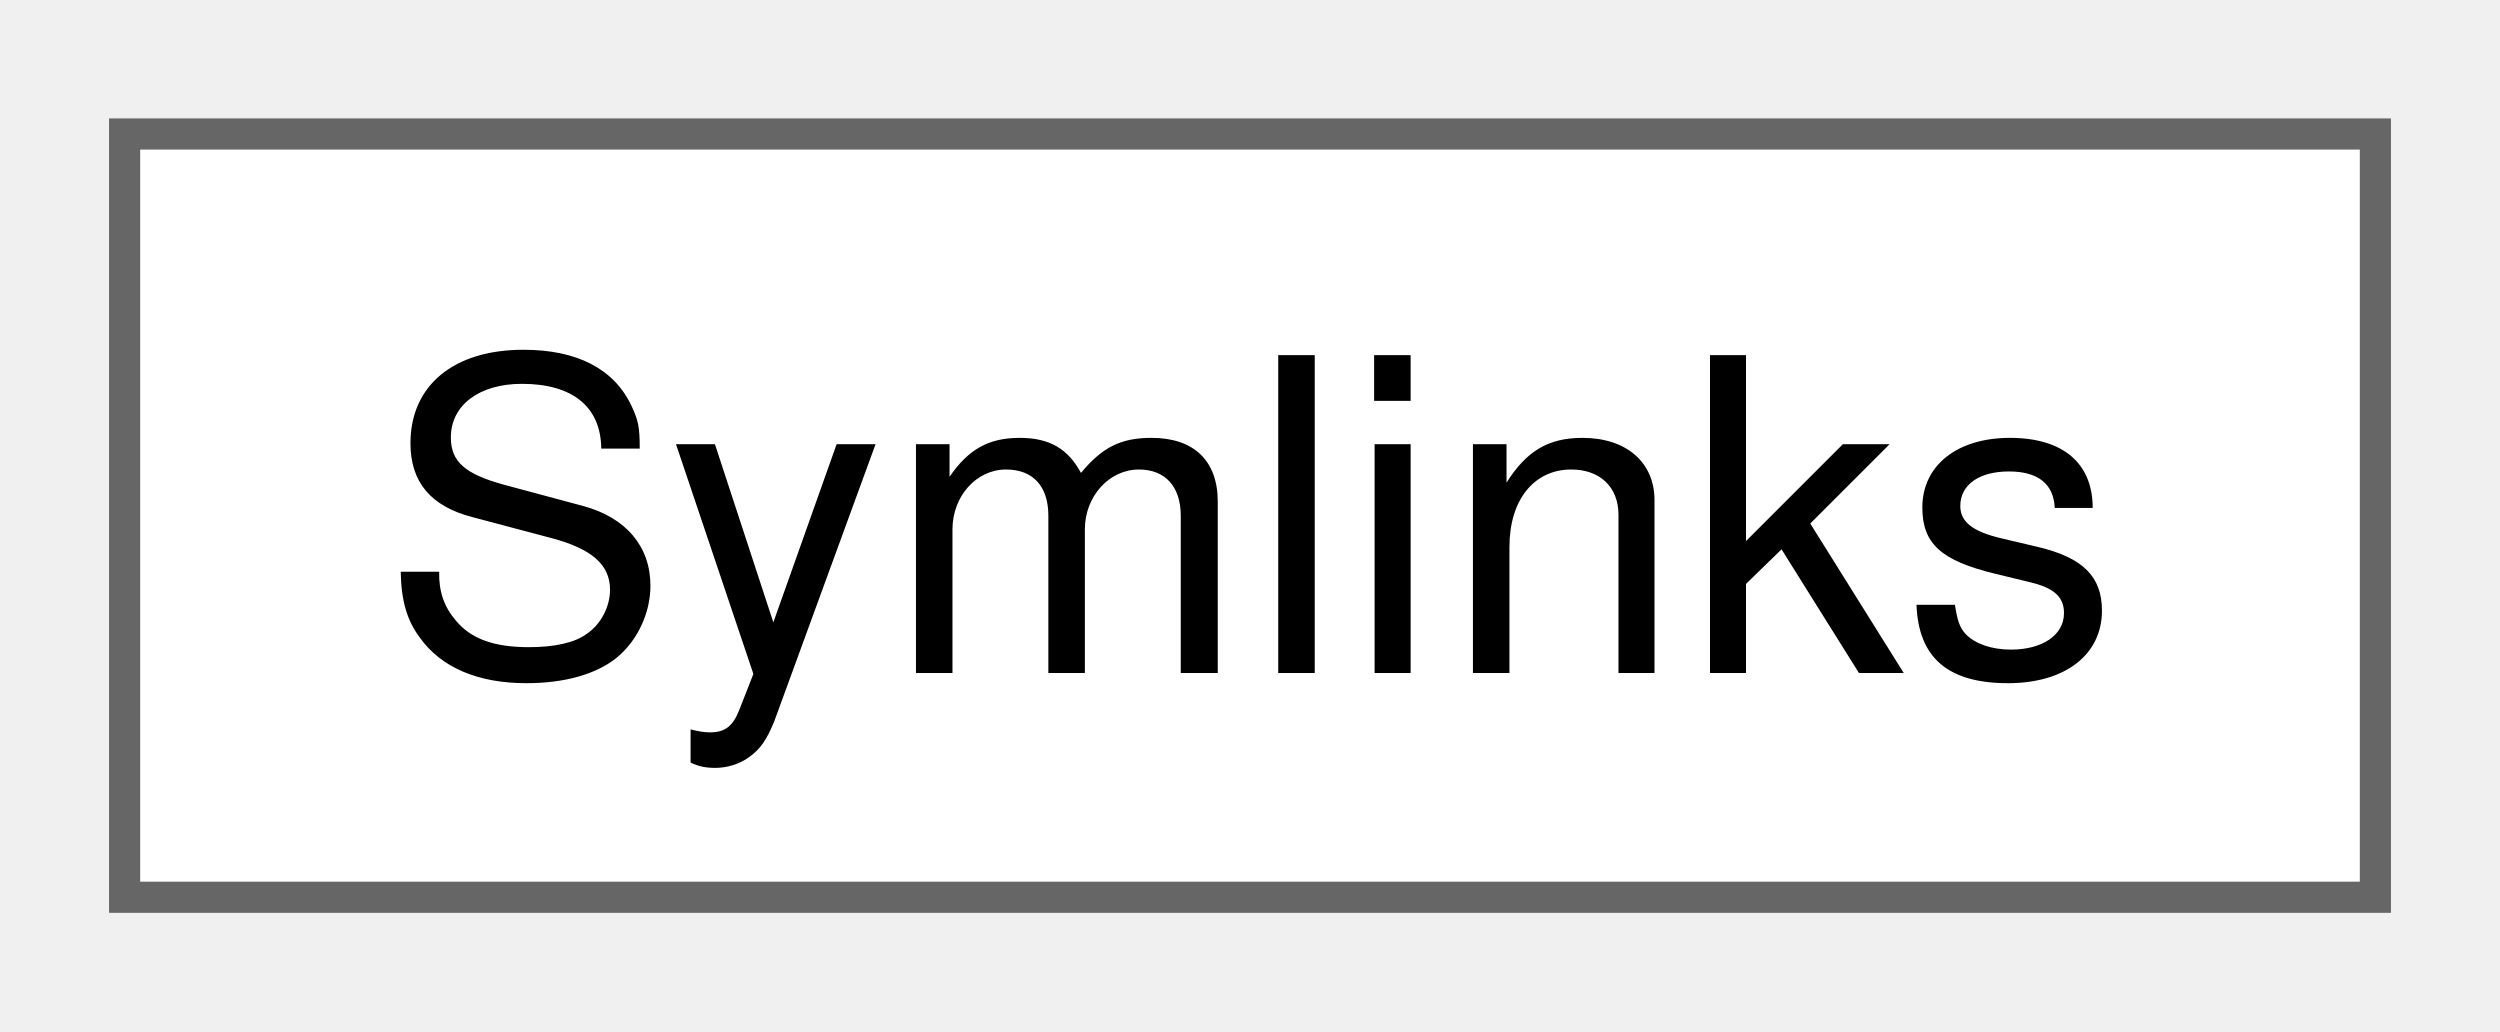
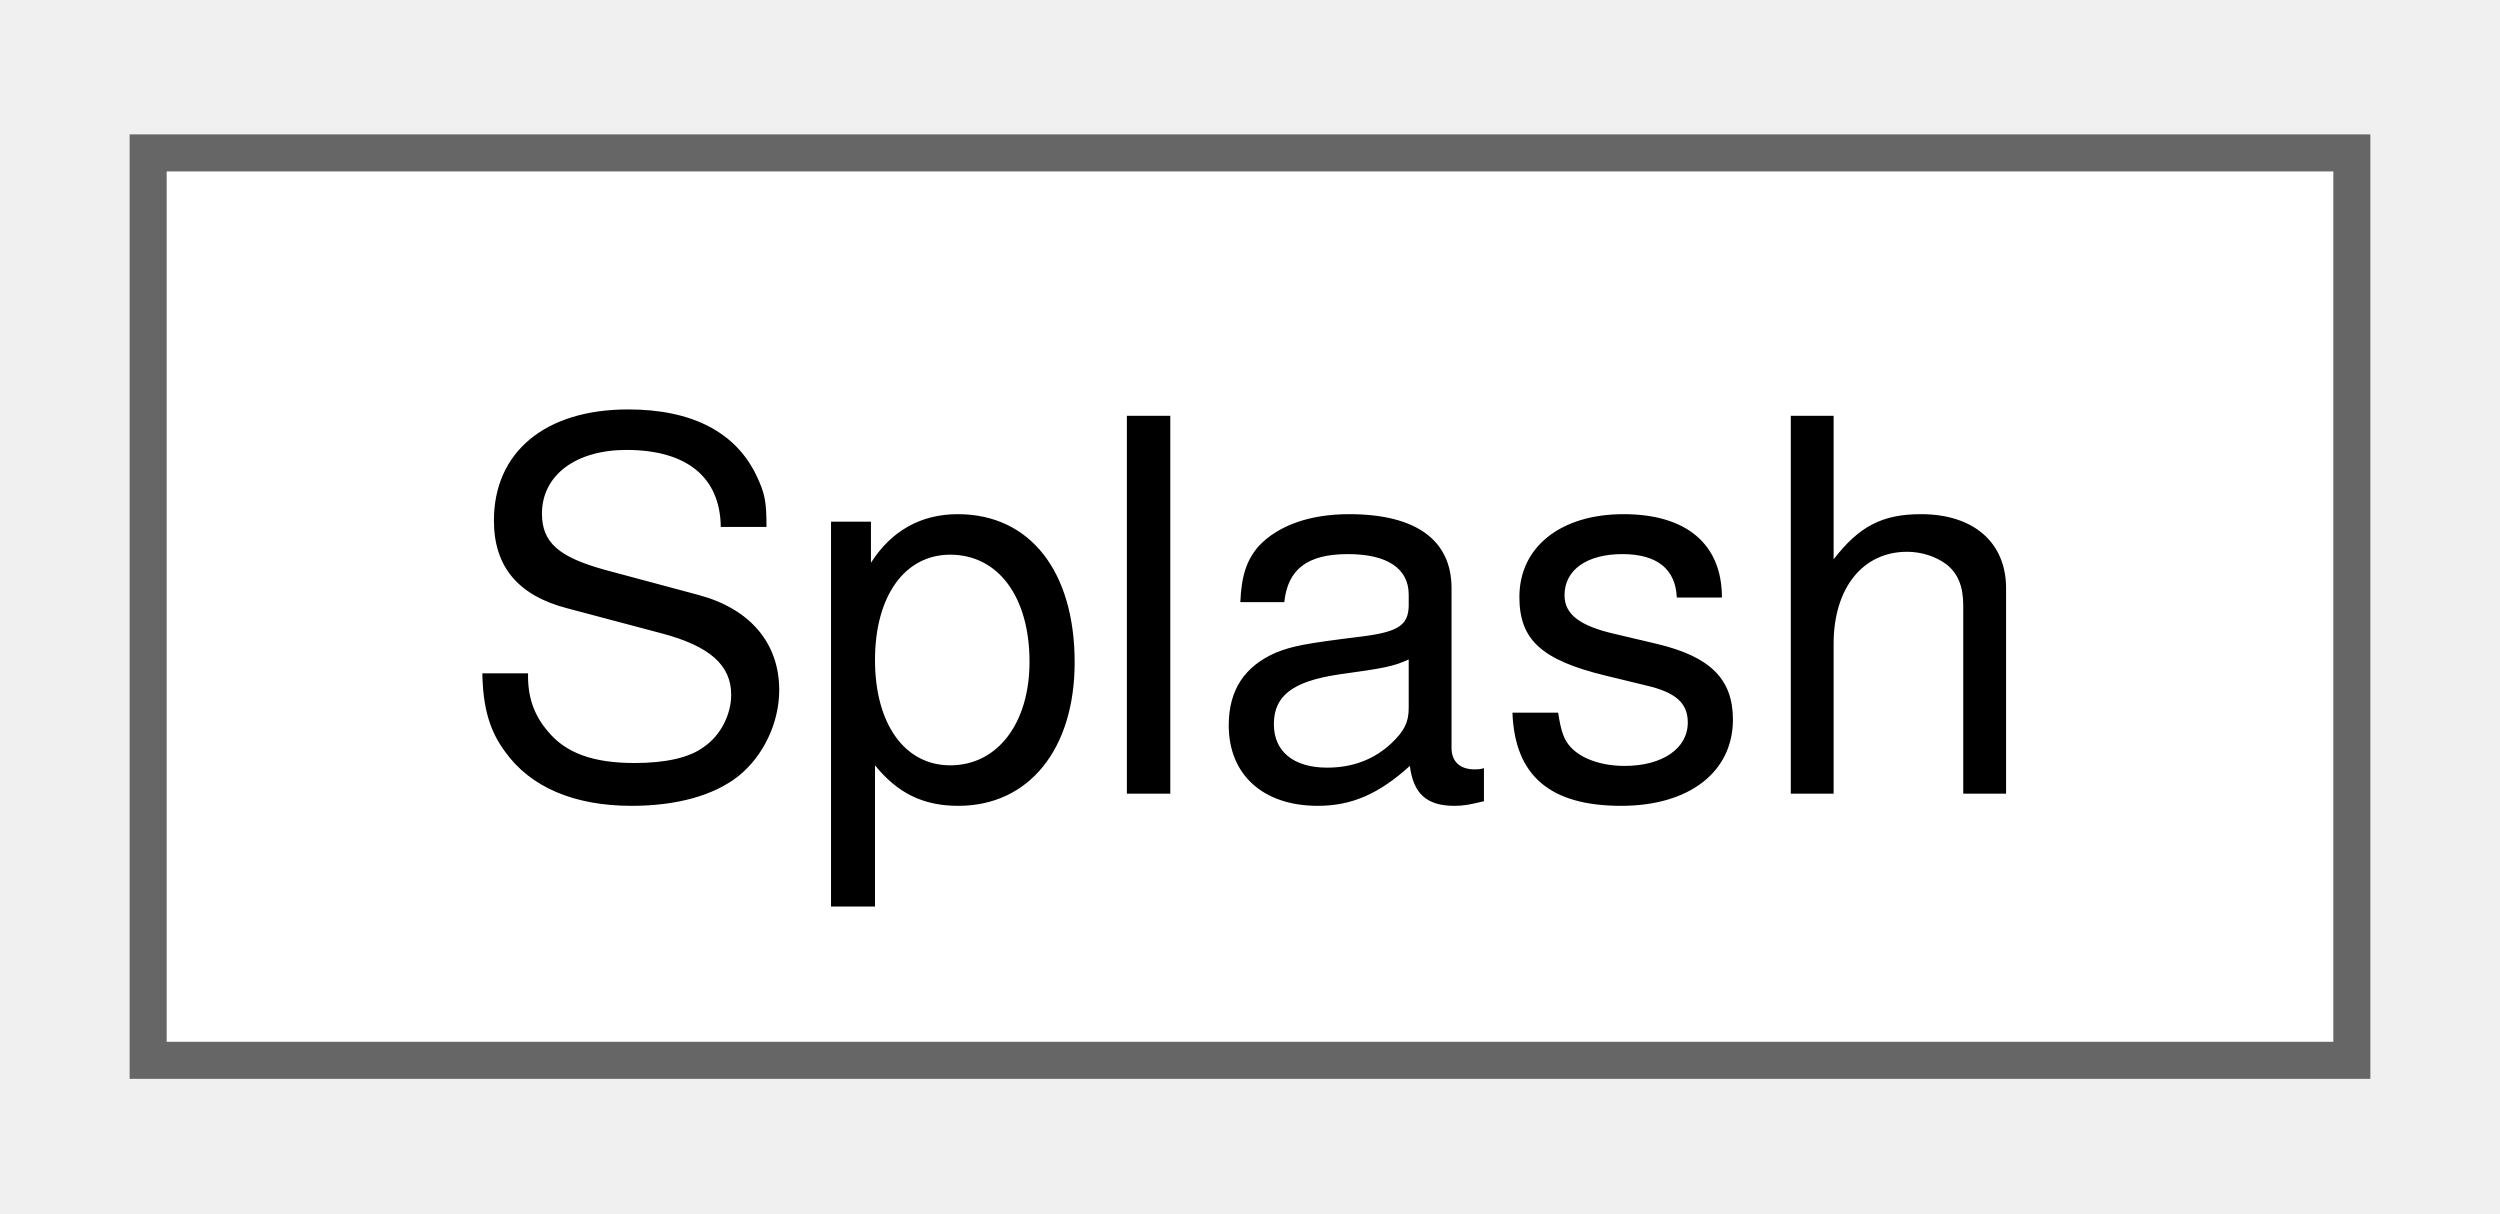
- <svg xmlns="http://www.w3.org/2000/svg" xmlns:xlink="http://www.w3.org/1999/xlink" width="80pt" height="33pt" viewBox="0.00 0.00 80.25 32.50">
+ <svg xmlns="http://www.w3.org/2000/svg" xmlns:xlink="http://www.w3.org/1999/xlink" width="68pt" height="33pt" viewBox="0.00 0.00 67.50 32.50">
  <g id="graph0" class="graph" transform="scale(1 1) rotate(0) translate(4 28.5)">
    <g id="Node000000" class="node">
      <g id="a_Node000000">
-         <a xlink:href="de/db3/classSymlinks.html" target="_top" xlink:title=" ">
-           <polygon fill="white" stroke="#666666" points="72.25,-24.5 0,-24.5 0,0 72.25,0 72.25,-24.5" />
-           <text text-anchor="middle" x="36.12" y="-7.2" font-family="Helvetica,sans-Serif" font-size="14.00">Symlinks</text>
+         <a xlink:href="d1/d56/classSplash.html" target="_top" xlink:title=" ">
+           <polygon fill="white" stroke="#666666" points="59.5,-24.5 0,-24.5 0,0 59.5,0 59.5,-24.5" />
+           <text text-anchor="middle" x="29.75" y="-7.2" font-family="Helvetica,sans-Serif" font-size="14.00">Splash</text>
        </a>
      </g>
    </g>
  </g>
</svg>
